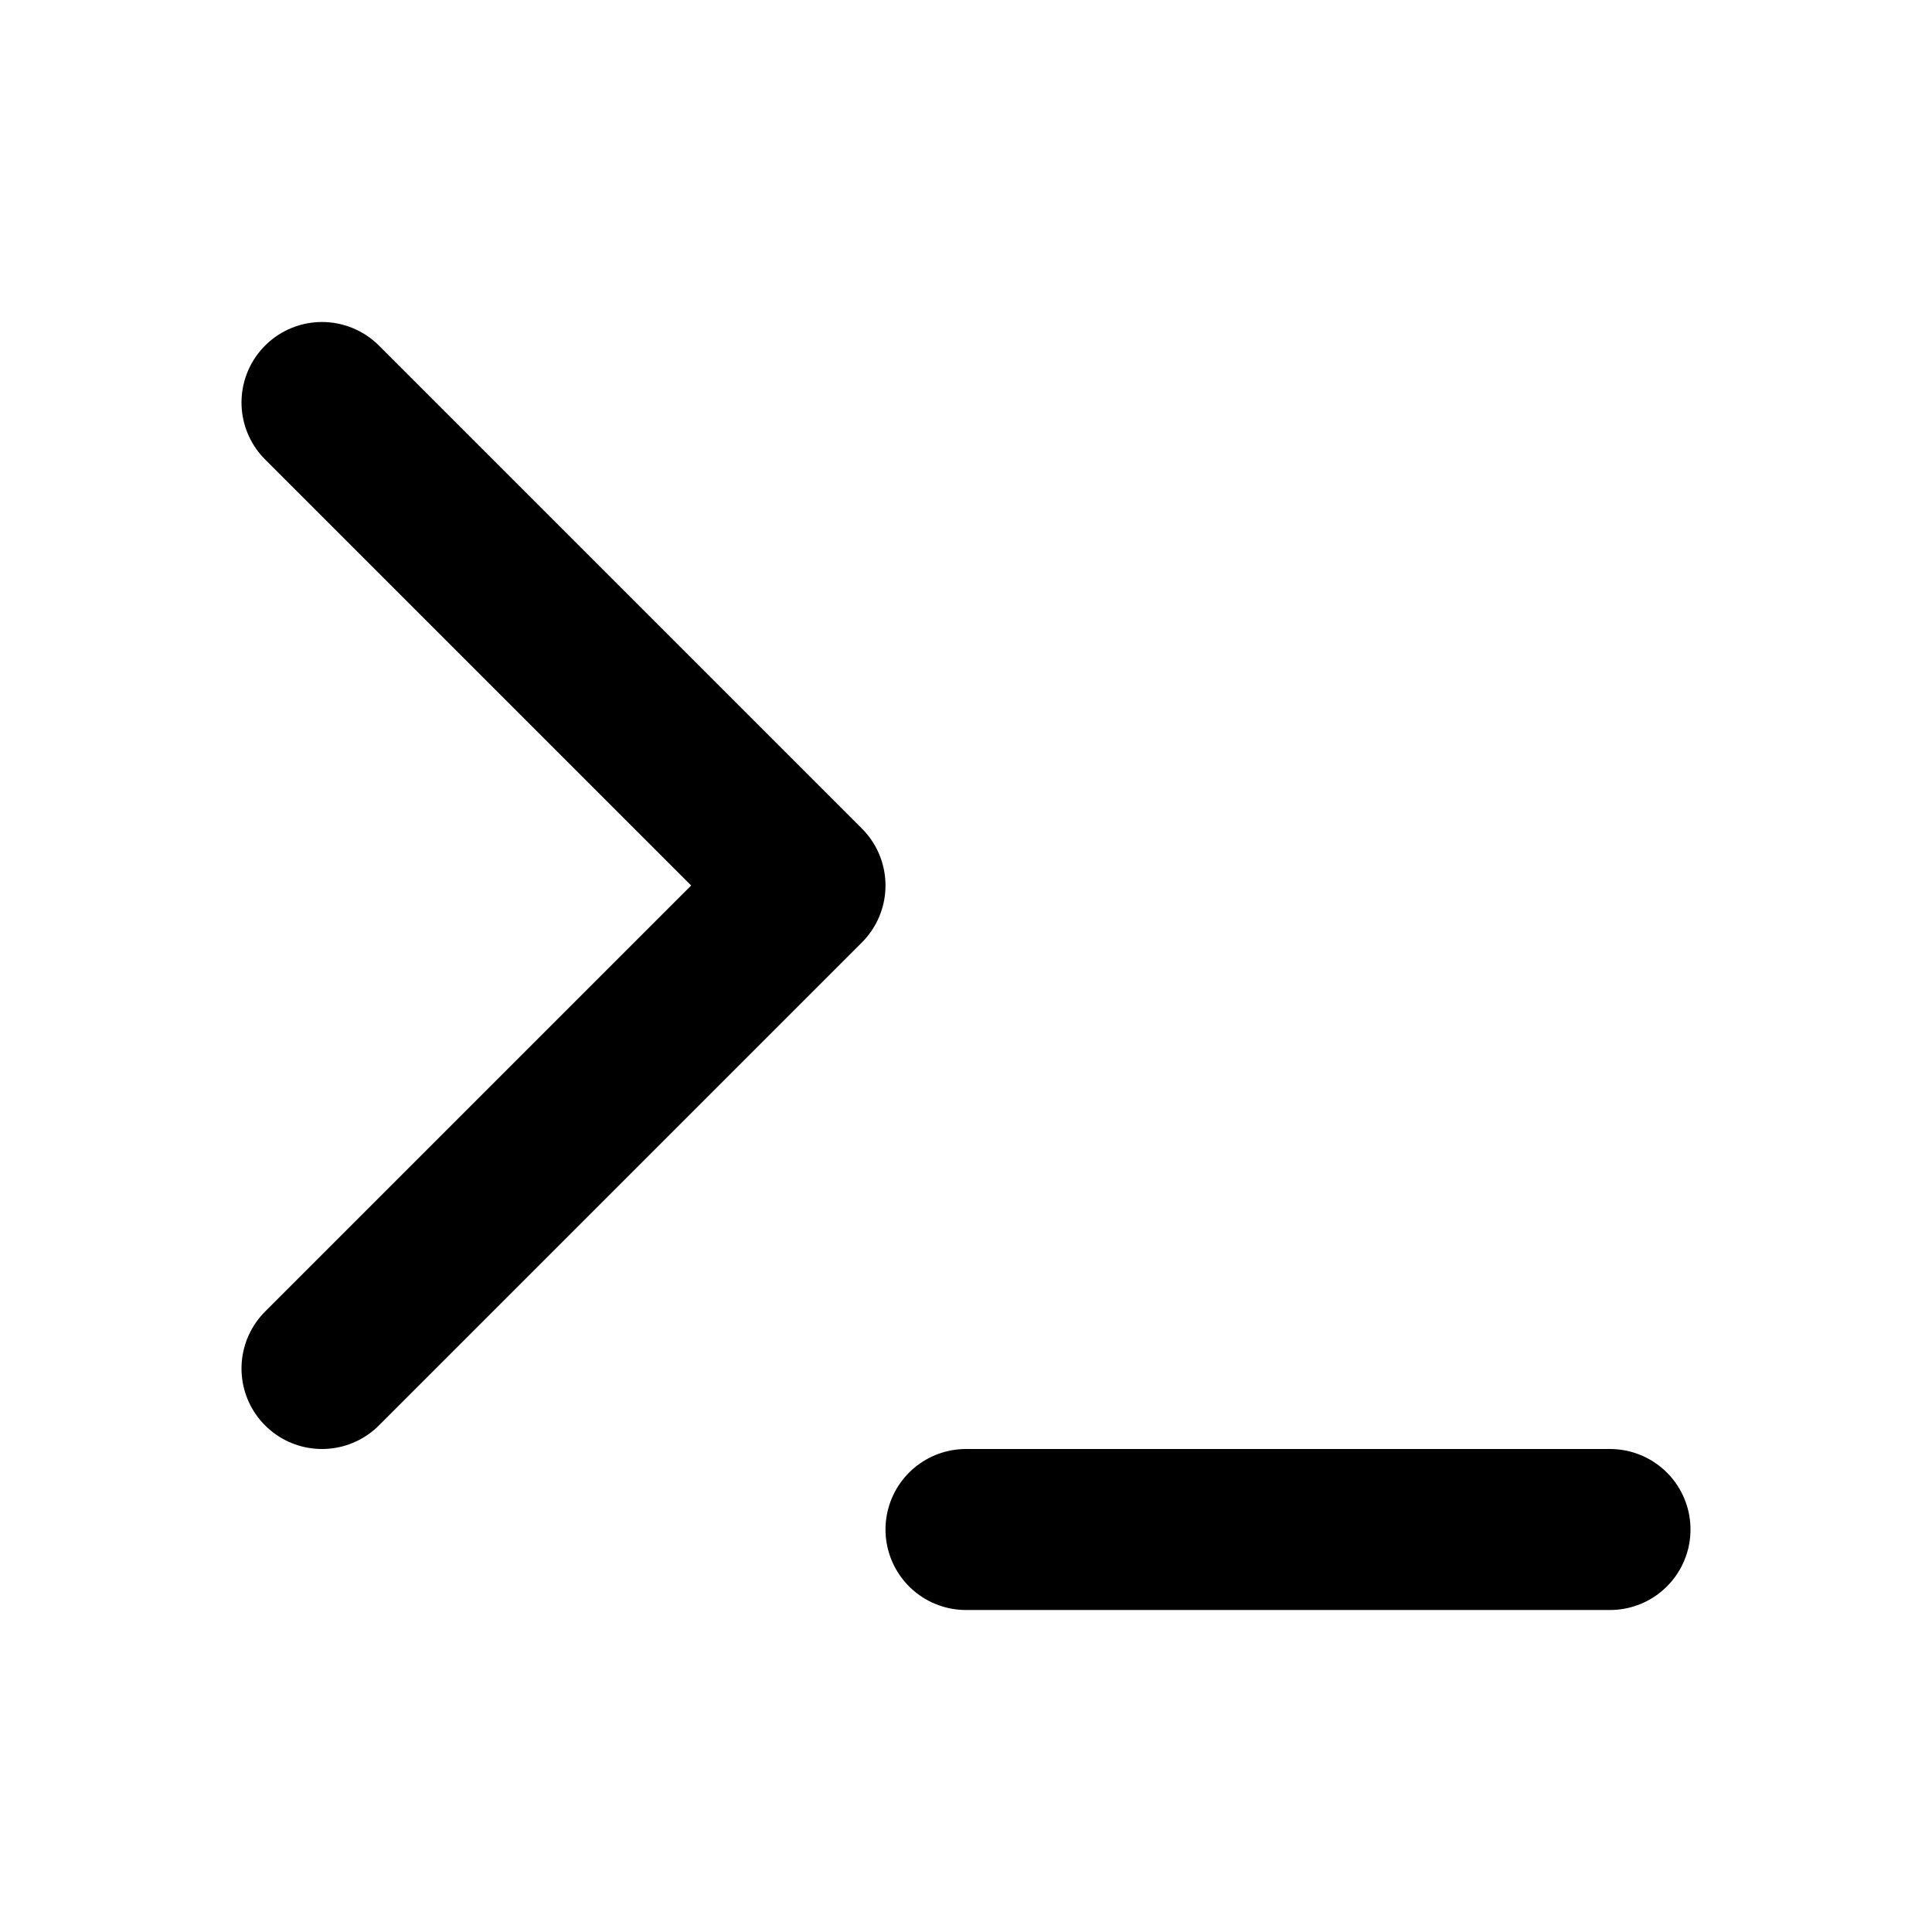
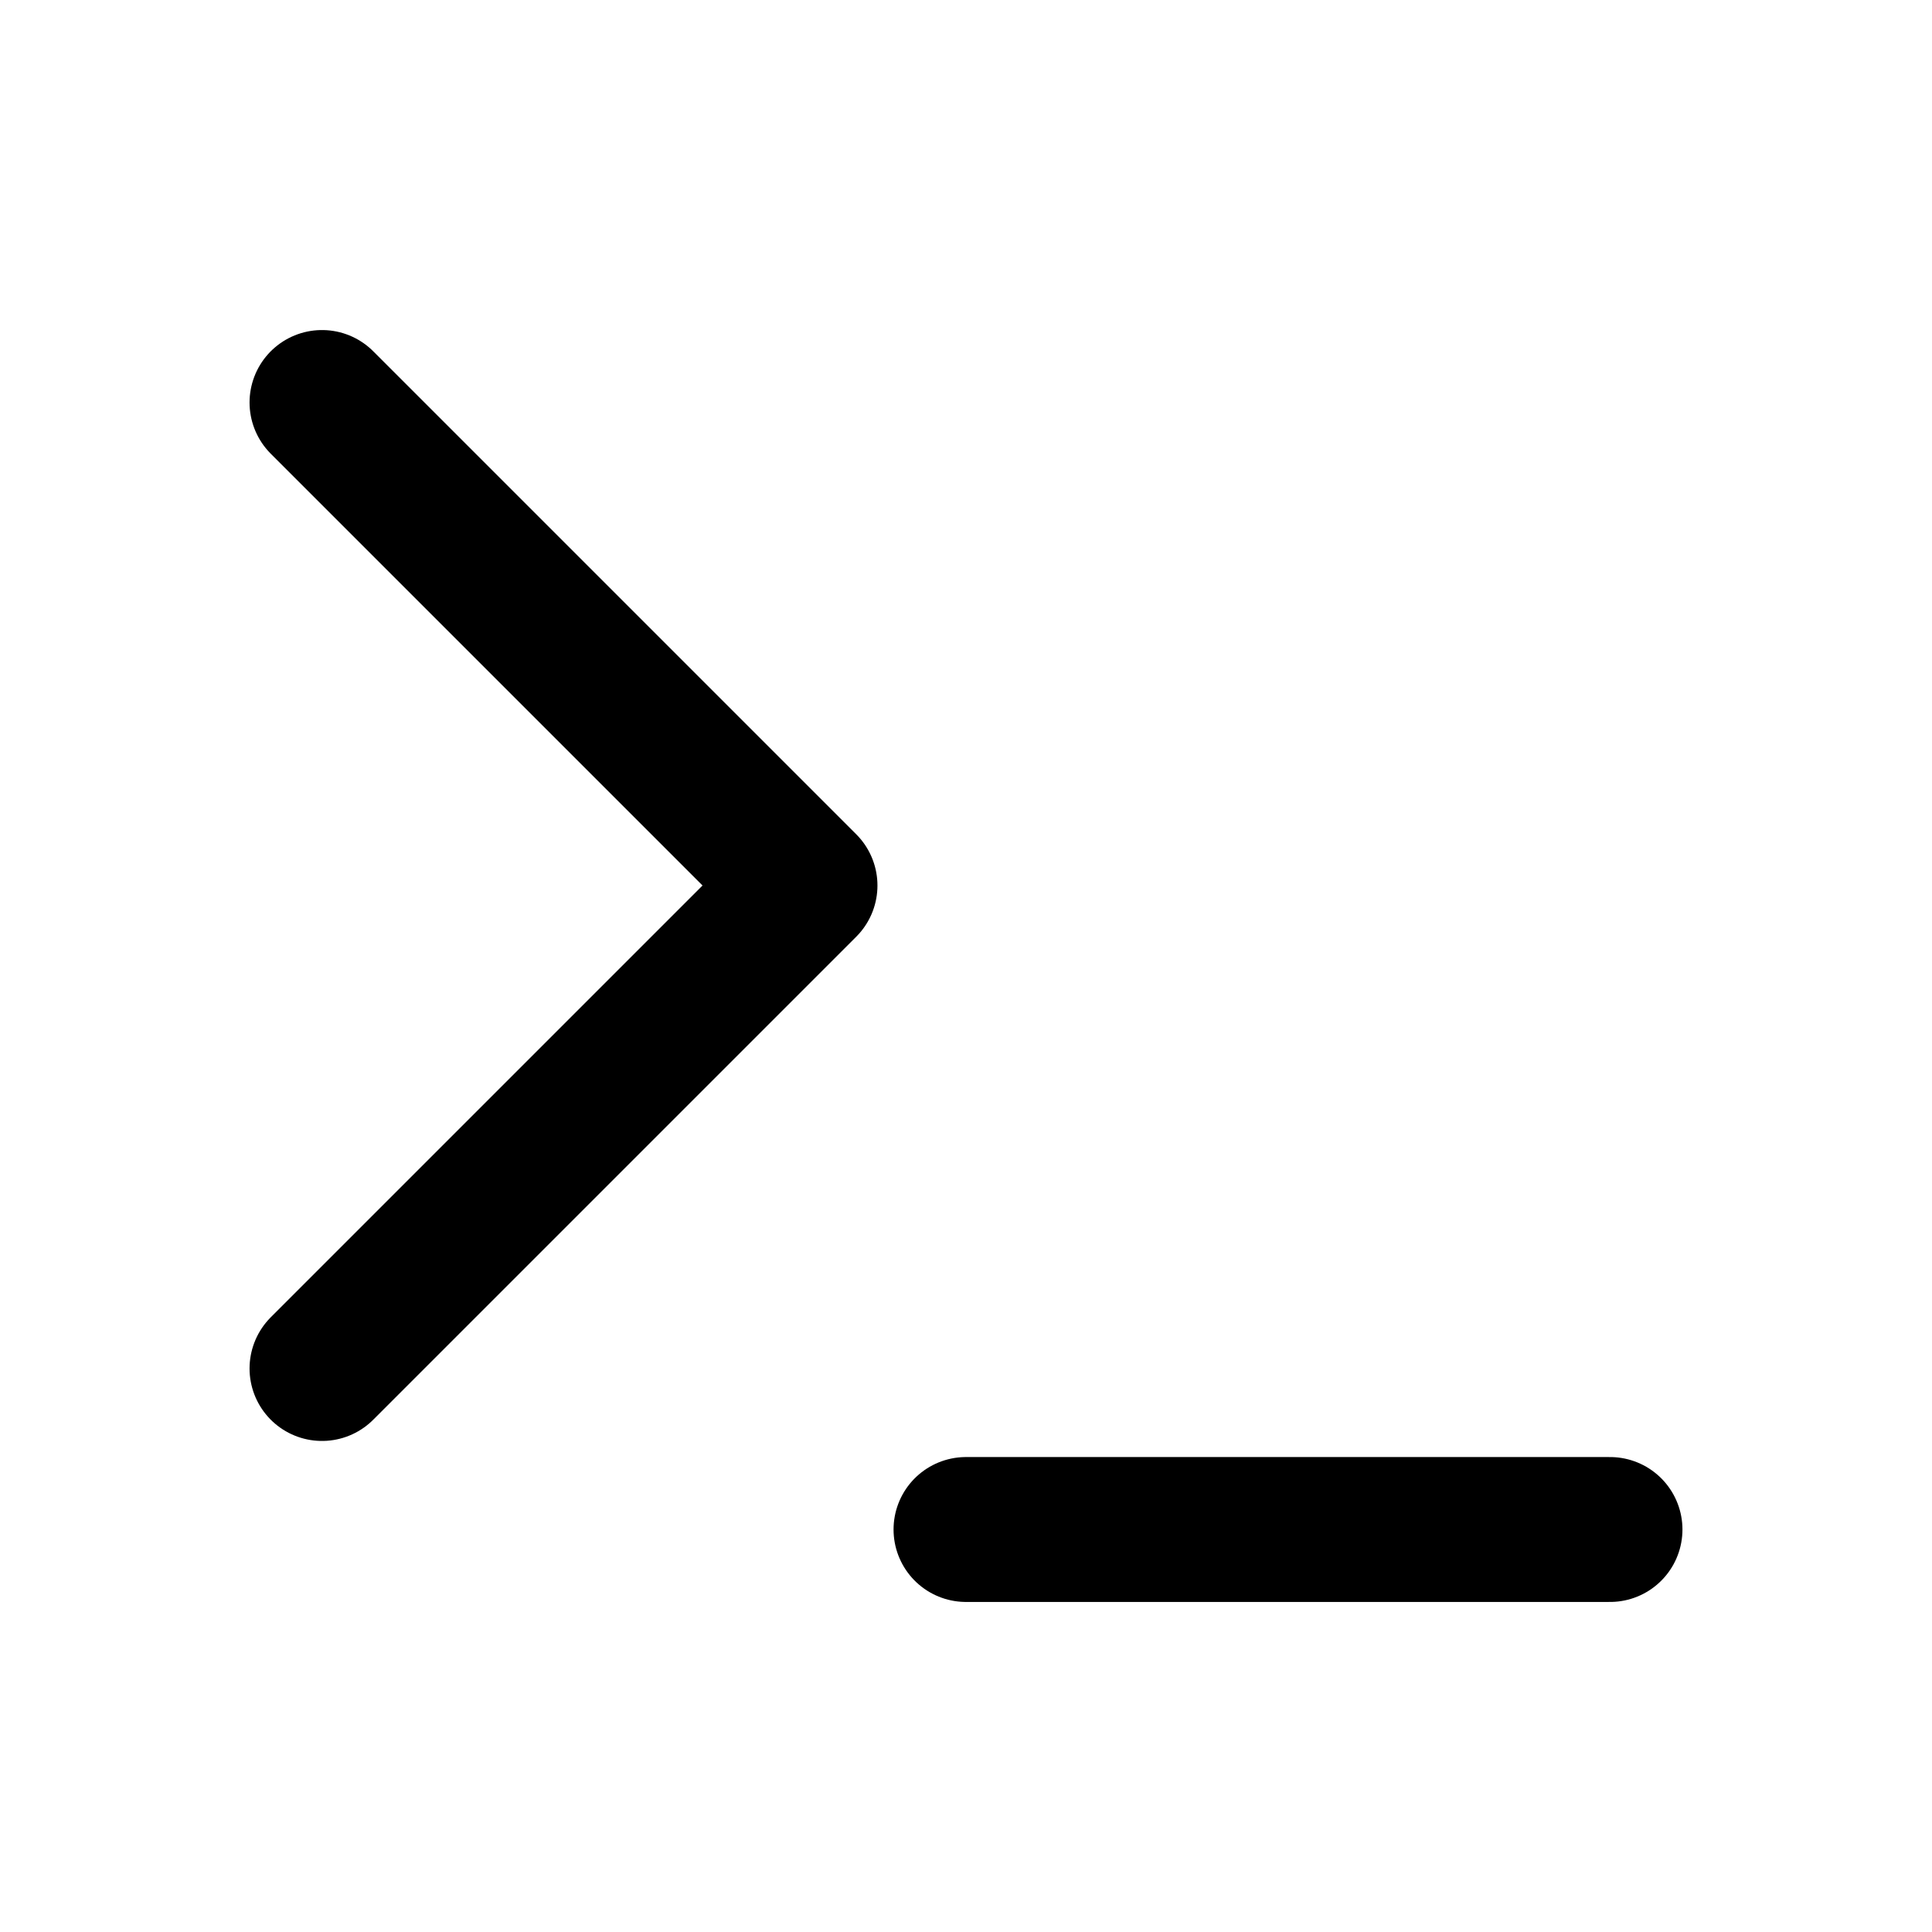
- <svg xmlns="http://www.w3.org/2000/svg" width="24" height="24" viewBox="0 0 24 24" fill="none" stroke="currentColor" stroke-width="2" stroke-linecap="round" stroke-linejoin="round">
+ <svg xmlns="http://www.w3.org/2000/svg" width="24" height="24" viewBox="0 0 24 24" fill="none" stroke="currentColor" stroke-width="1.8" stroke-linecap="round" stroke-linejoin="round">
  <path d="M12 19h8" />
  <path d="m4 17 6-6-6-6" />
</svg>
